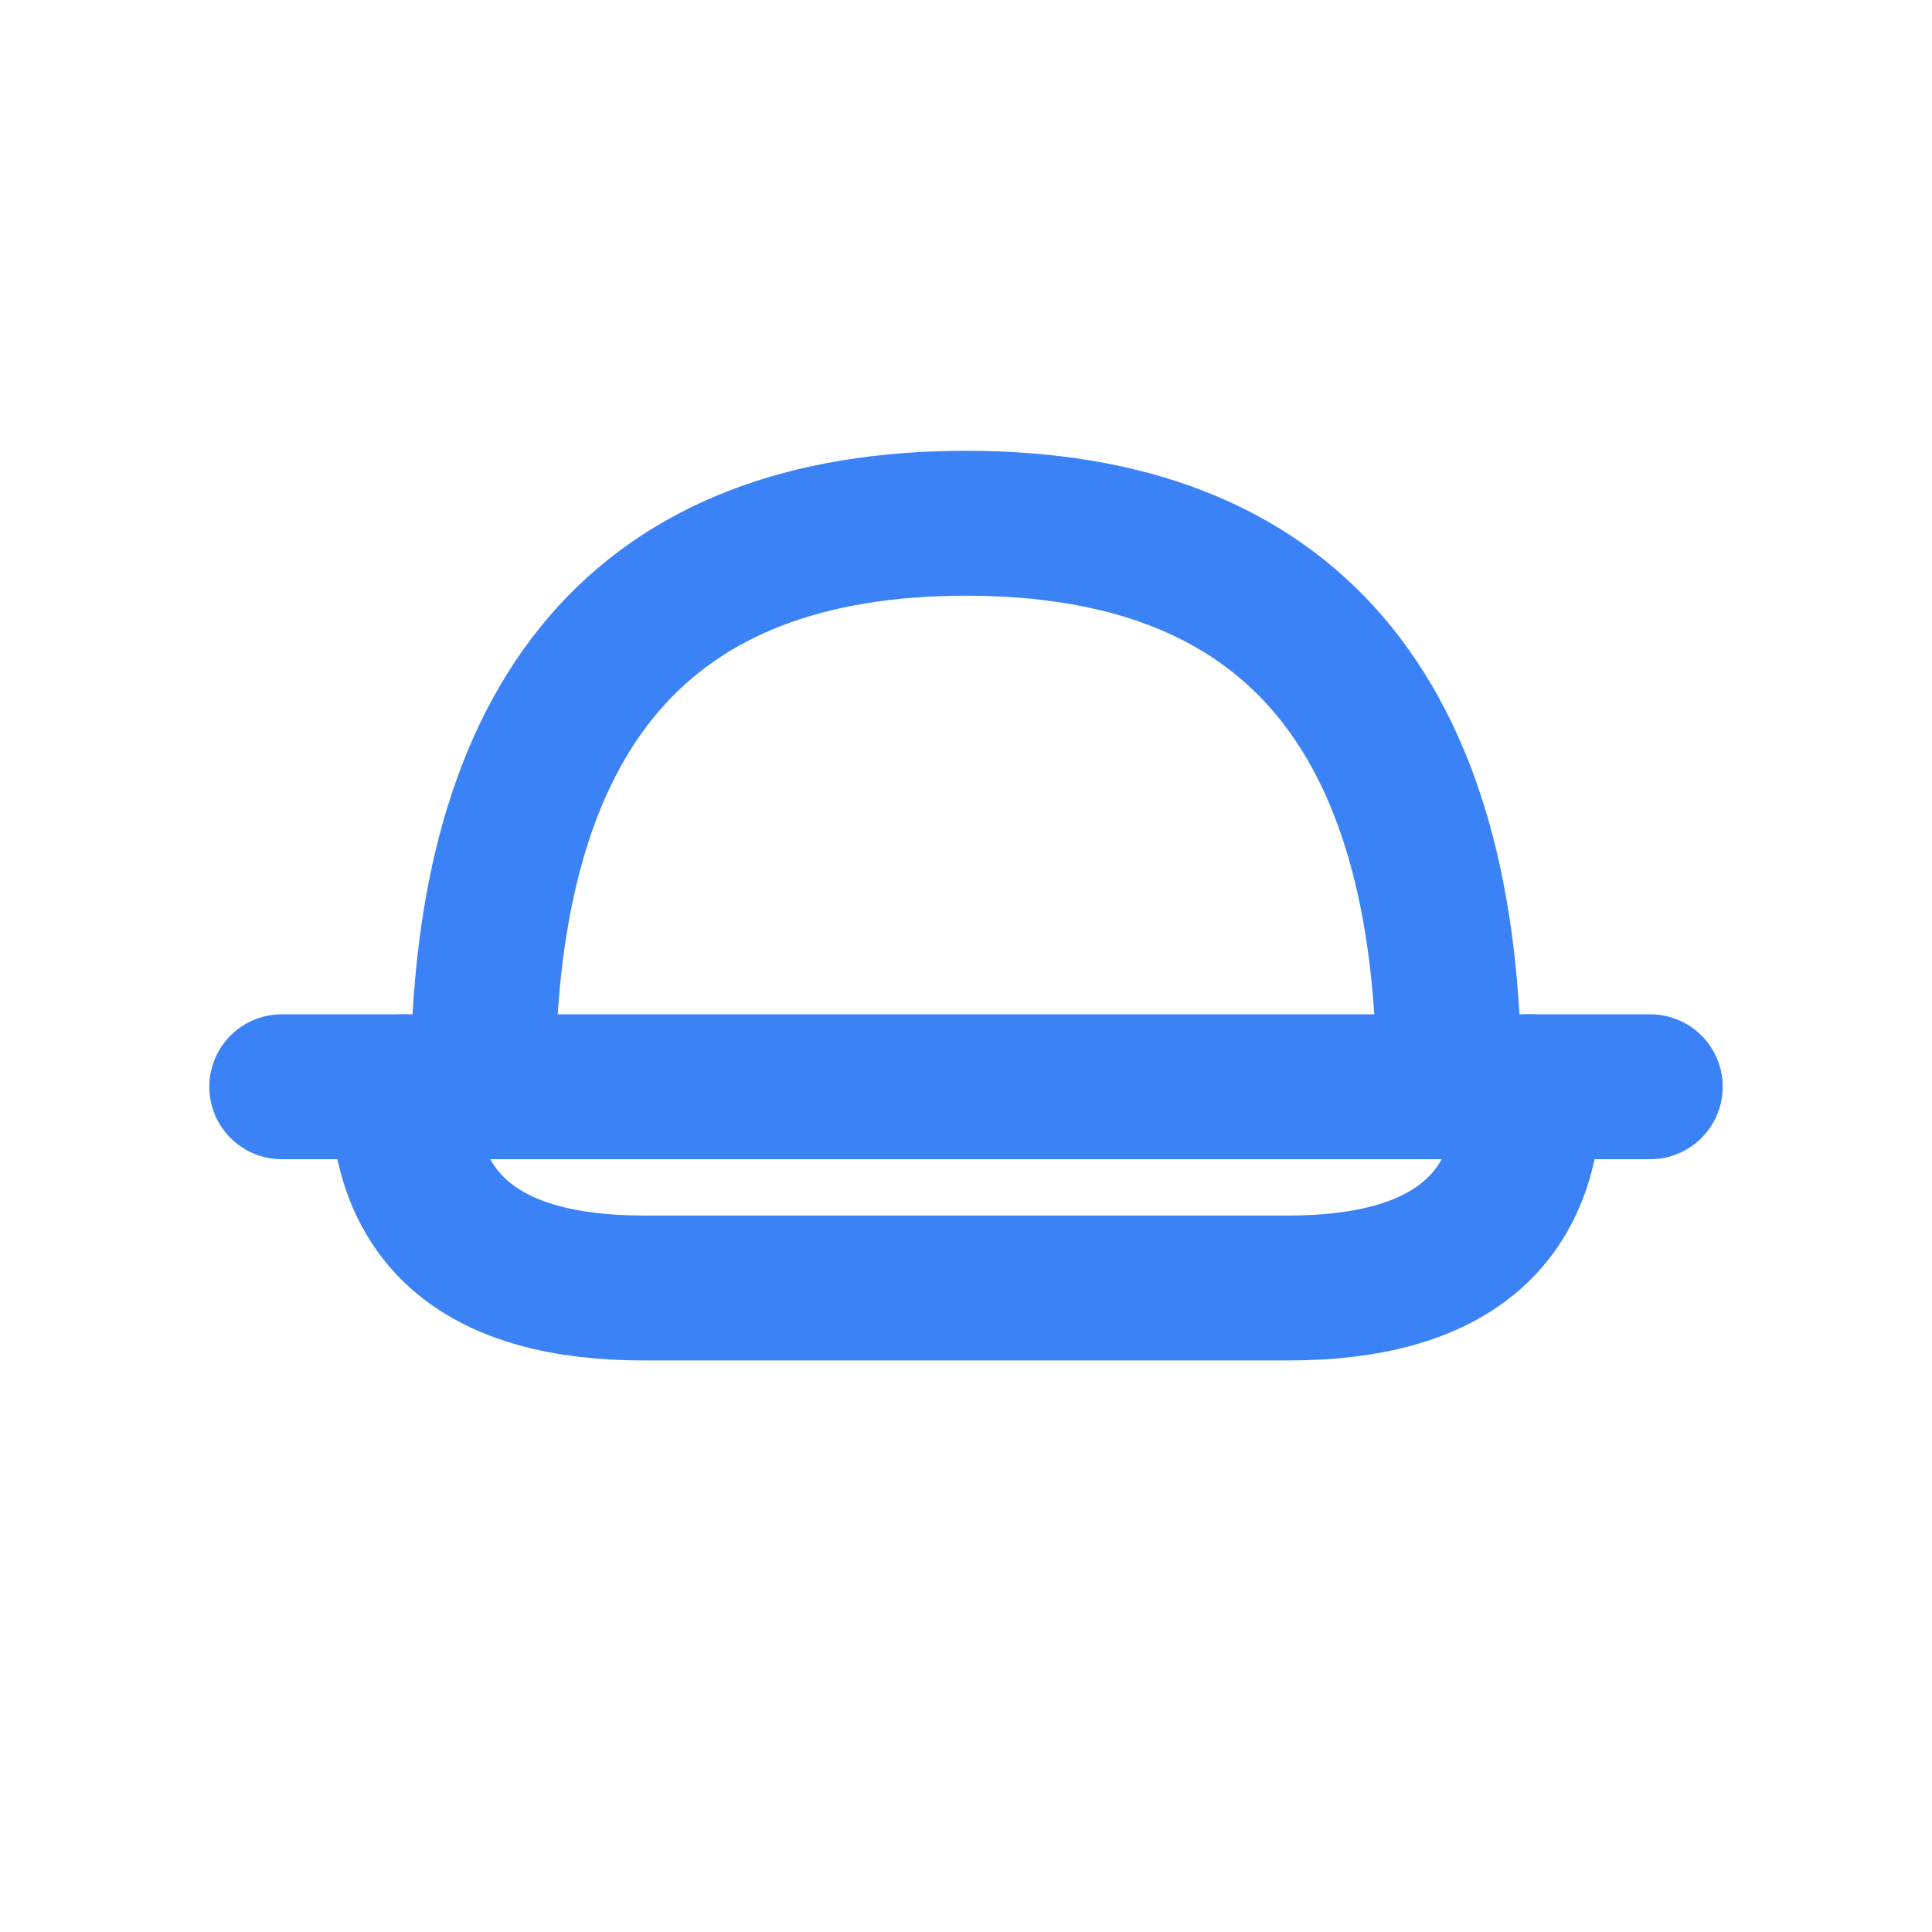
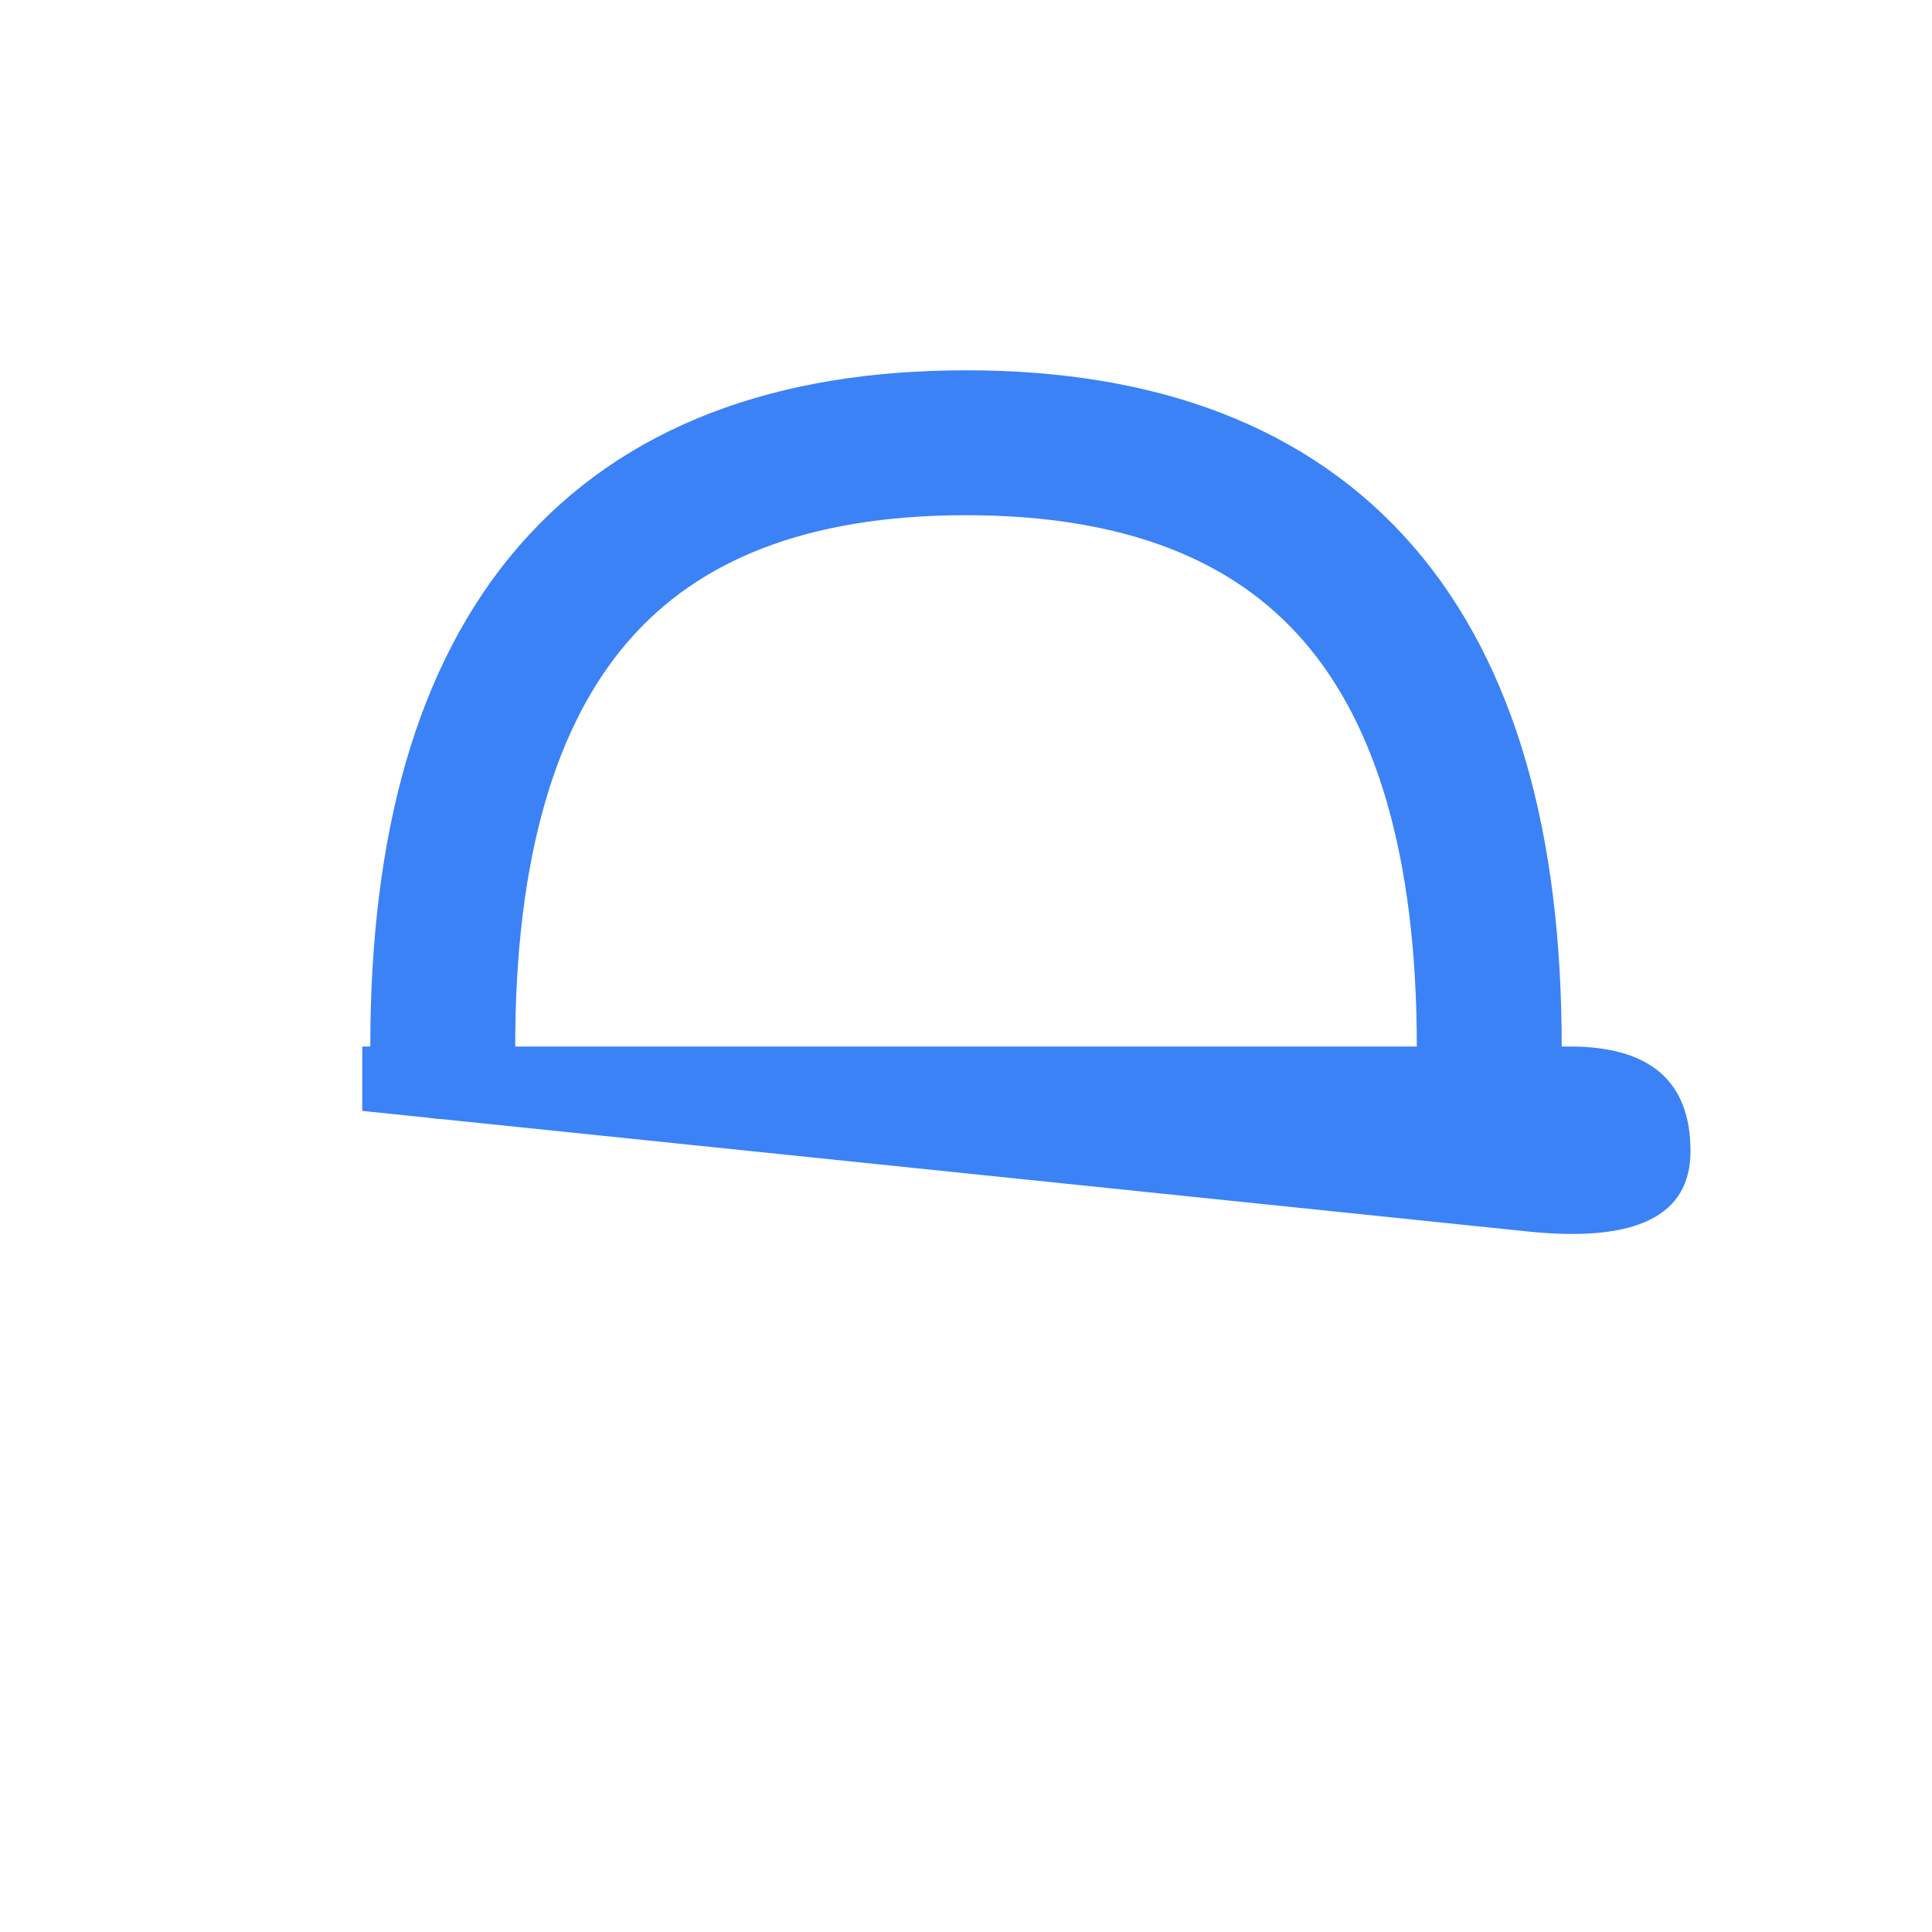
<svg xmlns="http://www.w3.org/2000/svg" viewBox="0 0 24 24" fill="none" stroke="#3b82f6" stroke-width="1.8" stroke-linecap="round" stroke-linejoin="round">
-   <path d="M6 13.5 Q6 6.5 12 6.5 Q18 6.5 18 13.5" />
-   <line x1="3.5" y1="13.5" x2="20.5" y2="13.5" />
-   <path d="M5 13.5 Q5 16 8 16 L16 16 Q19 16 19 13.5" />
+   <path d="M5.5 13 Q5.5 5.5 12 5.5 Q18.5 5.5 18.5 13" />
+   <path d="M4.5 13 H19.5 Q21 13 21 14.3 Q21 15.5 19 15.3 L4.5 13.8 Z" fill="#3b82f6" stroke="none" />
+   <circle cx="12" cy="5.5" r="0.8" fill="#3b82f6" stroke="none" />
</svg>
